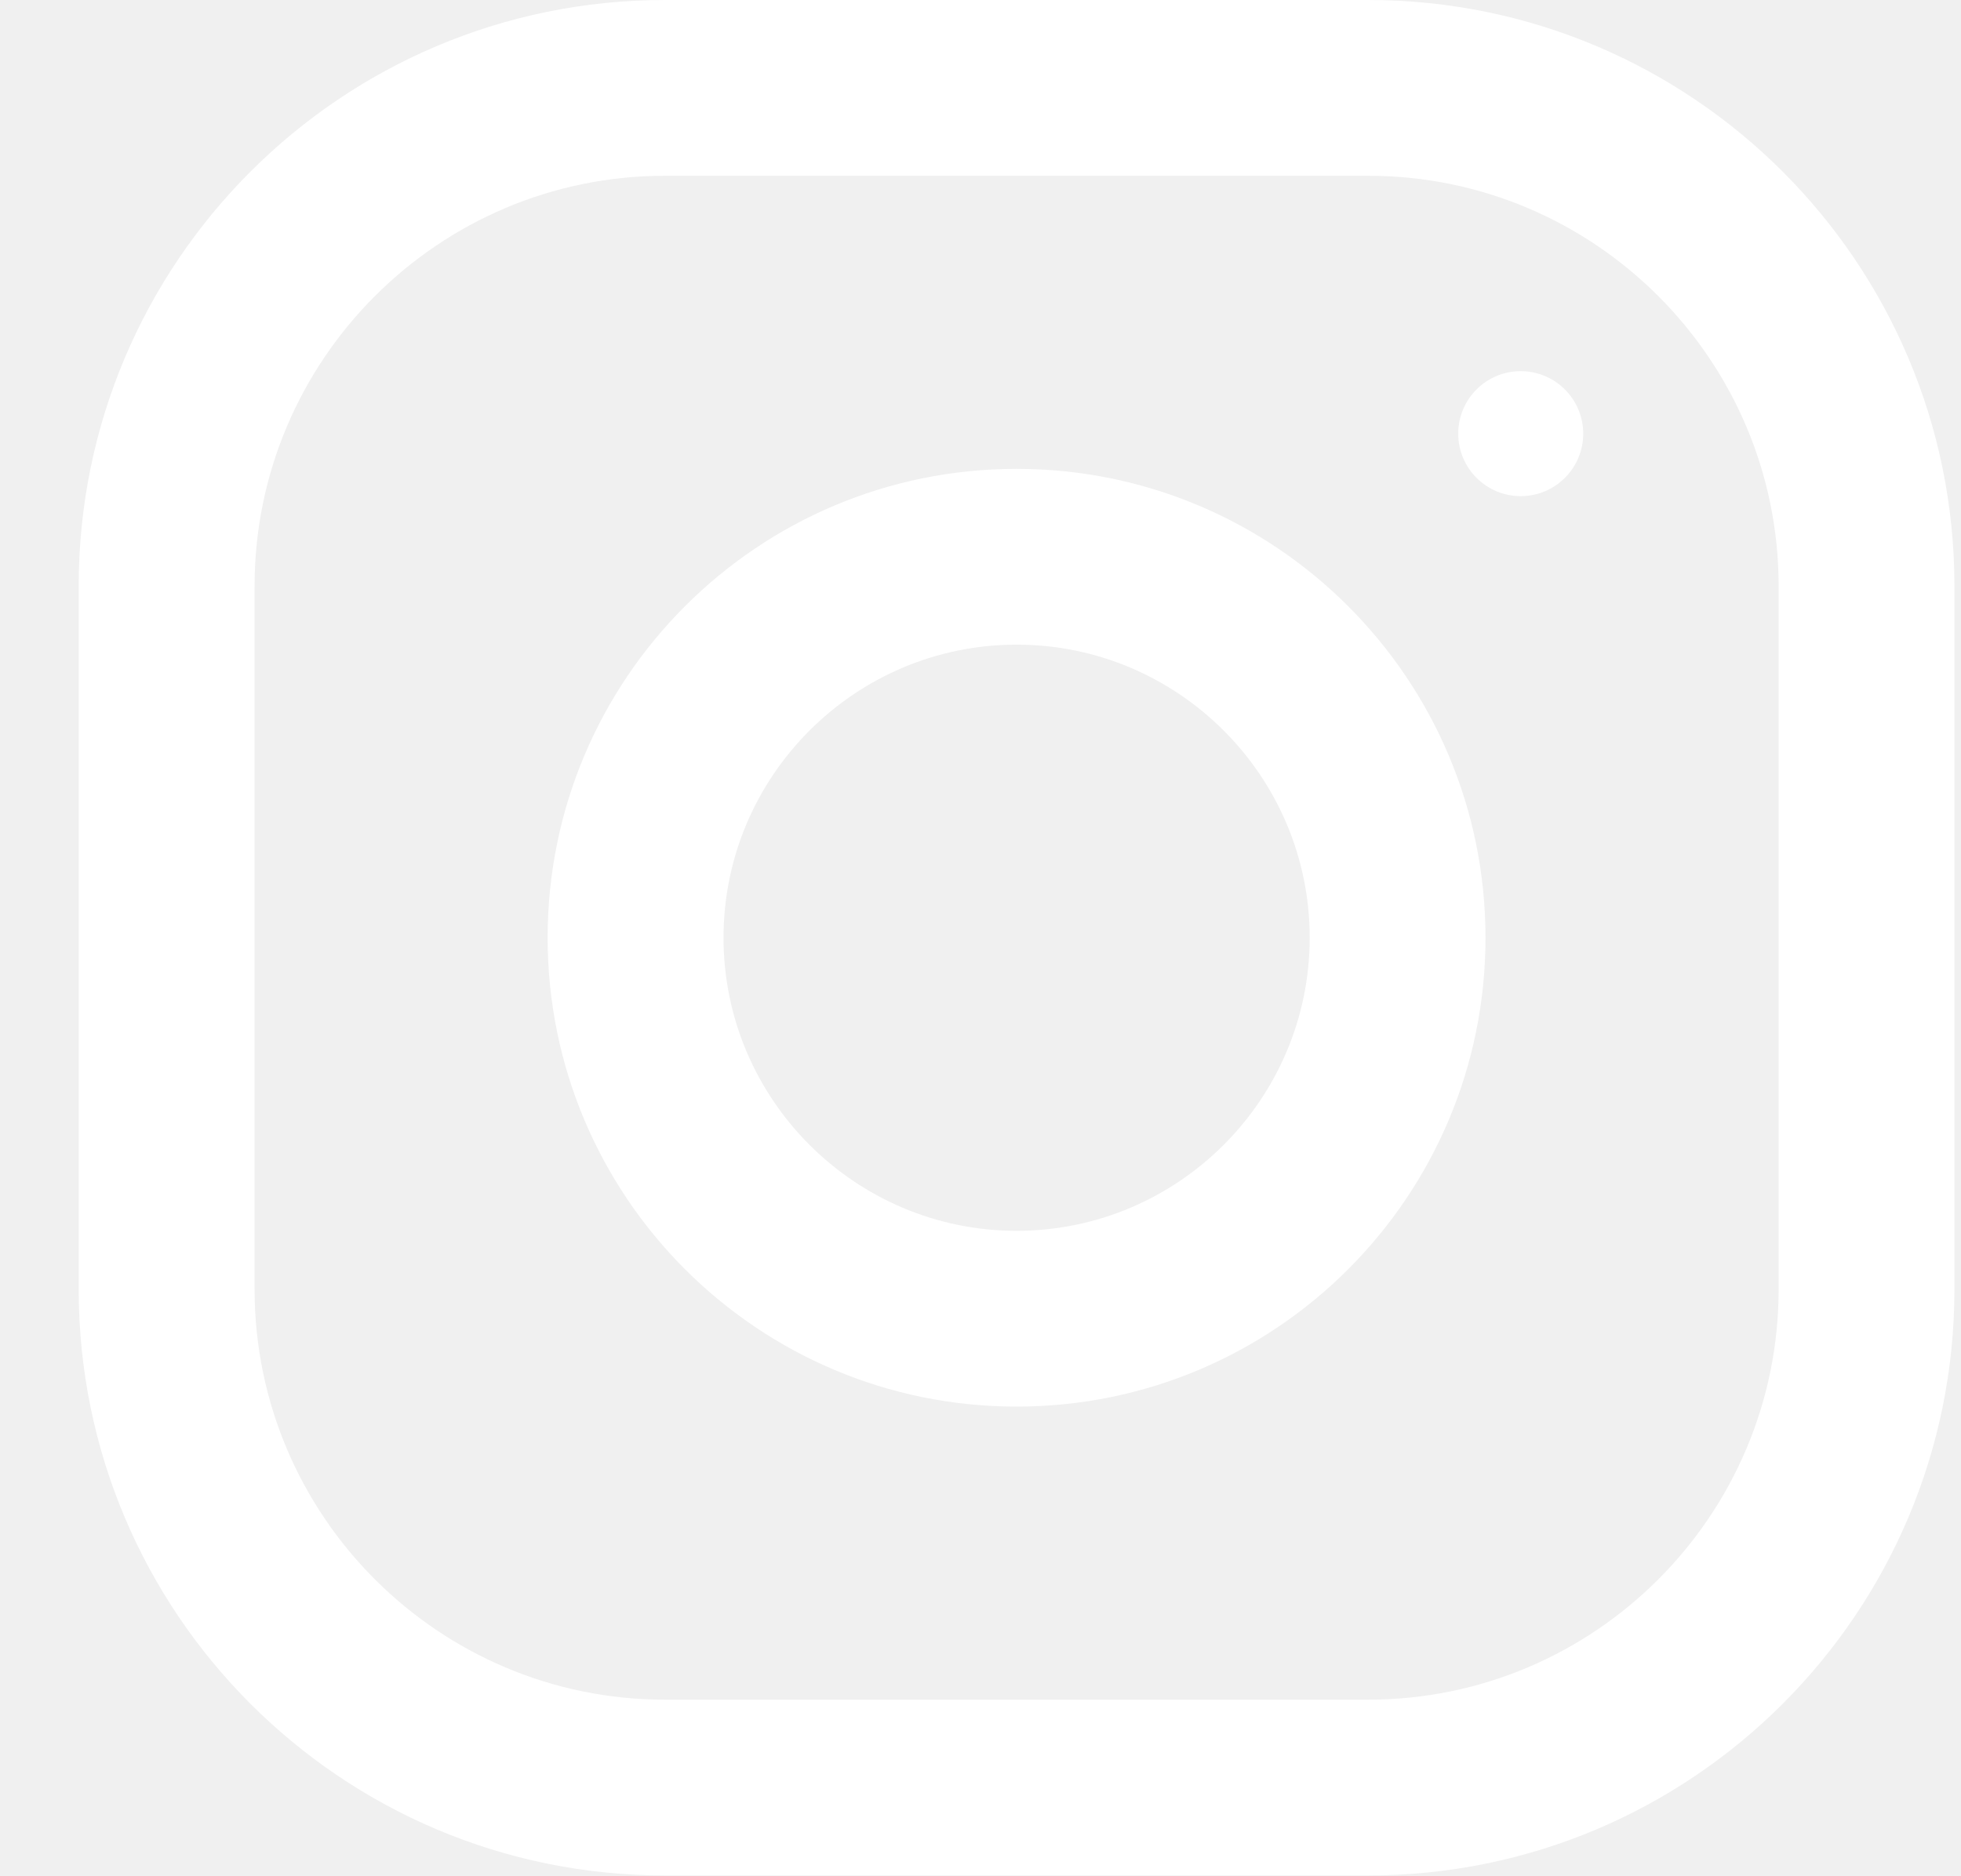
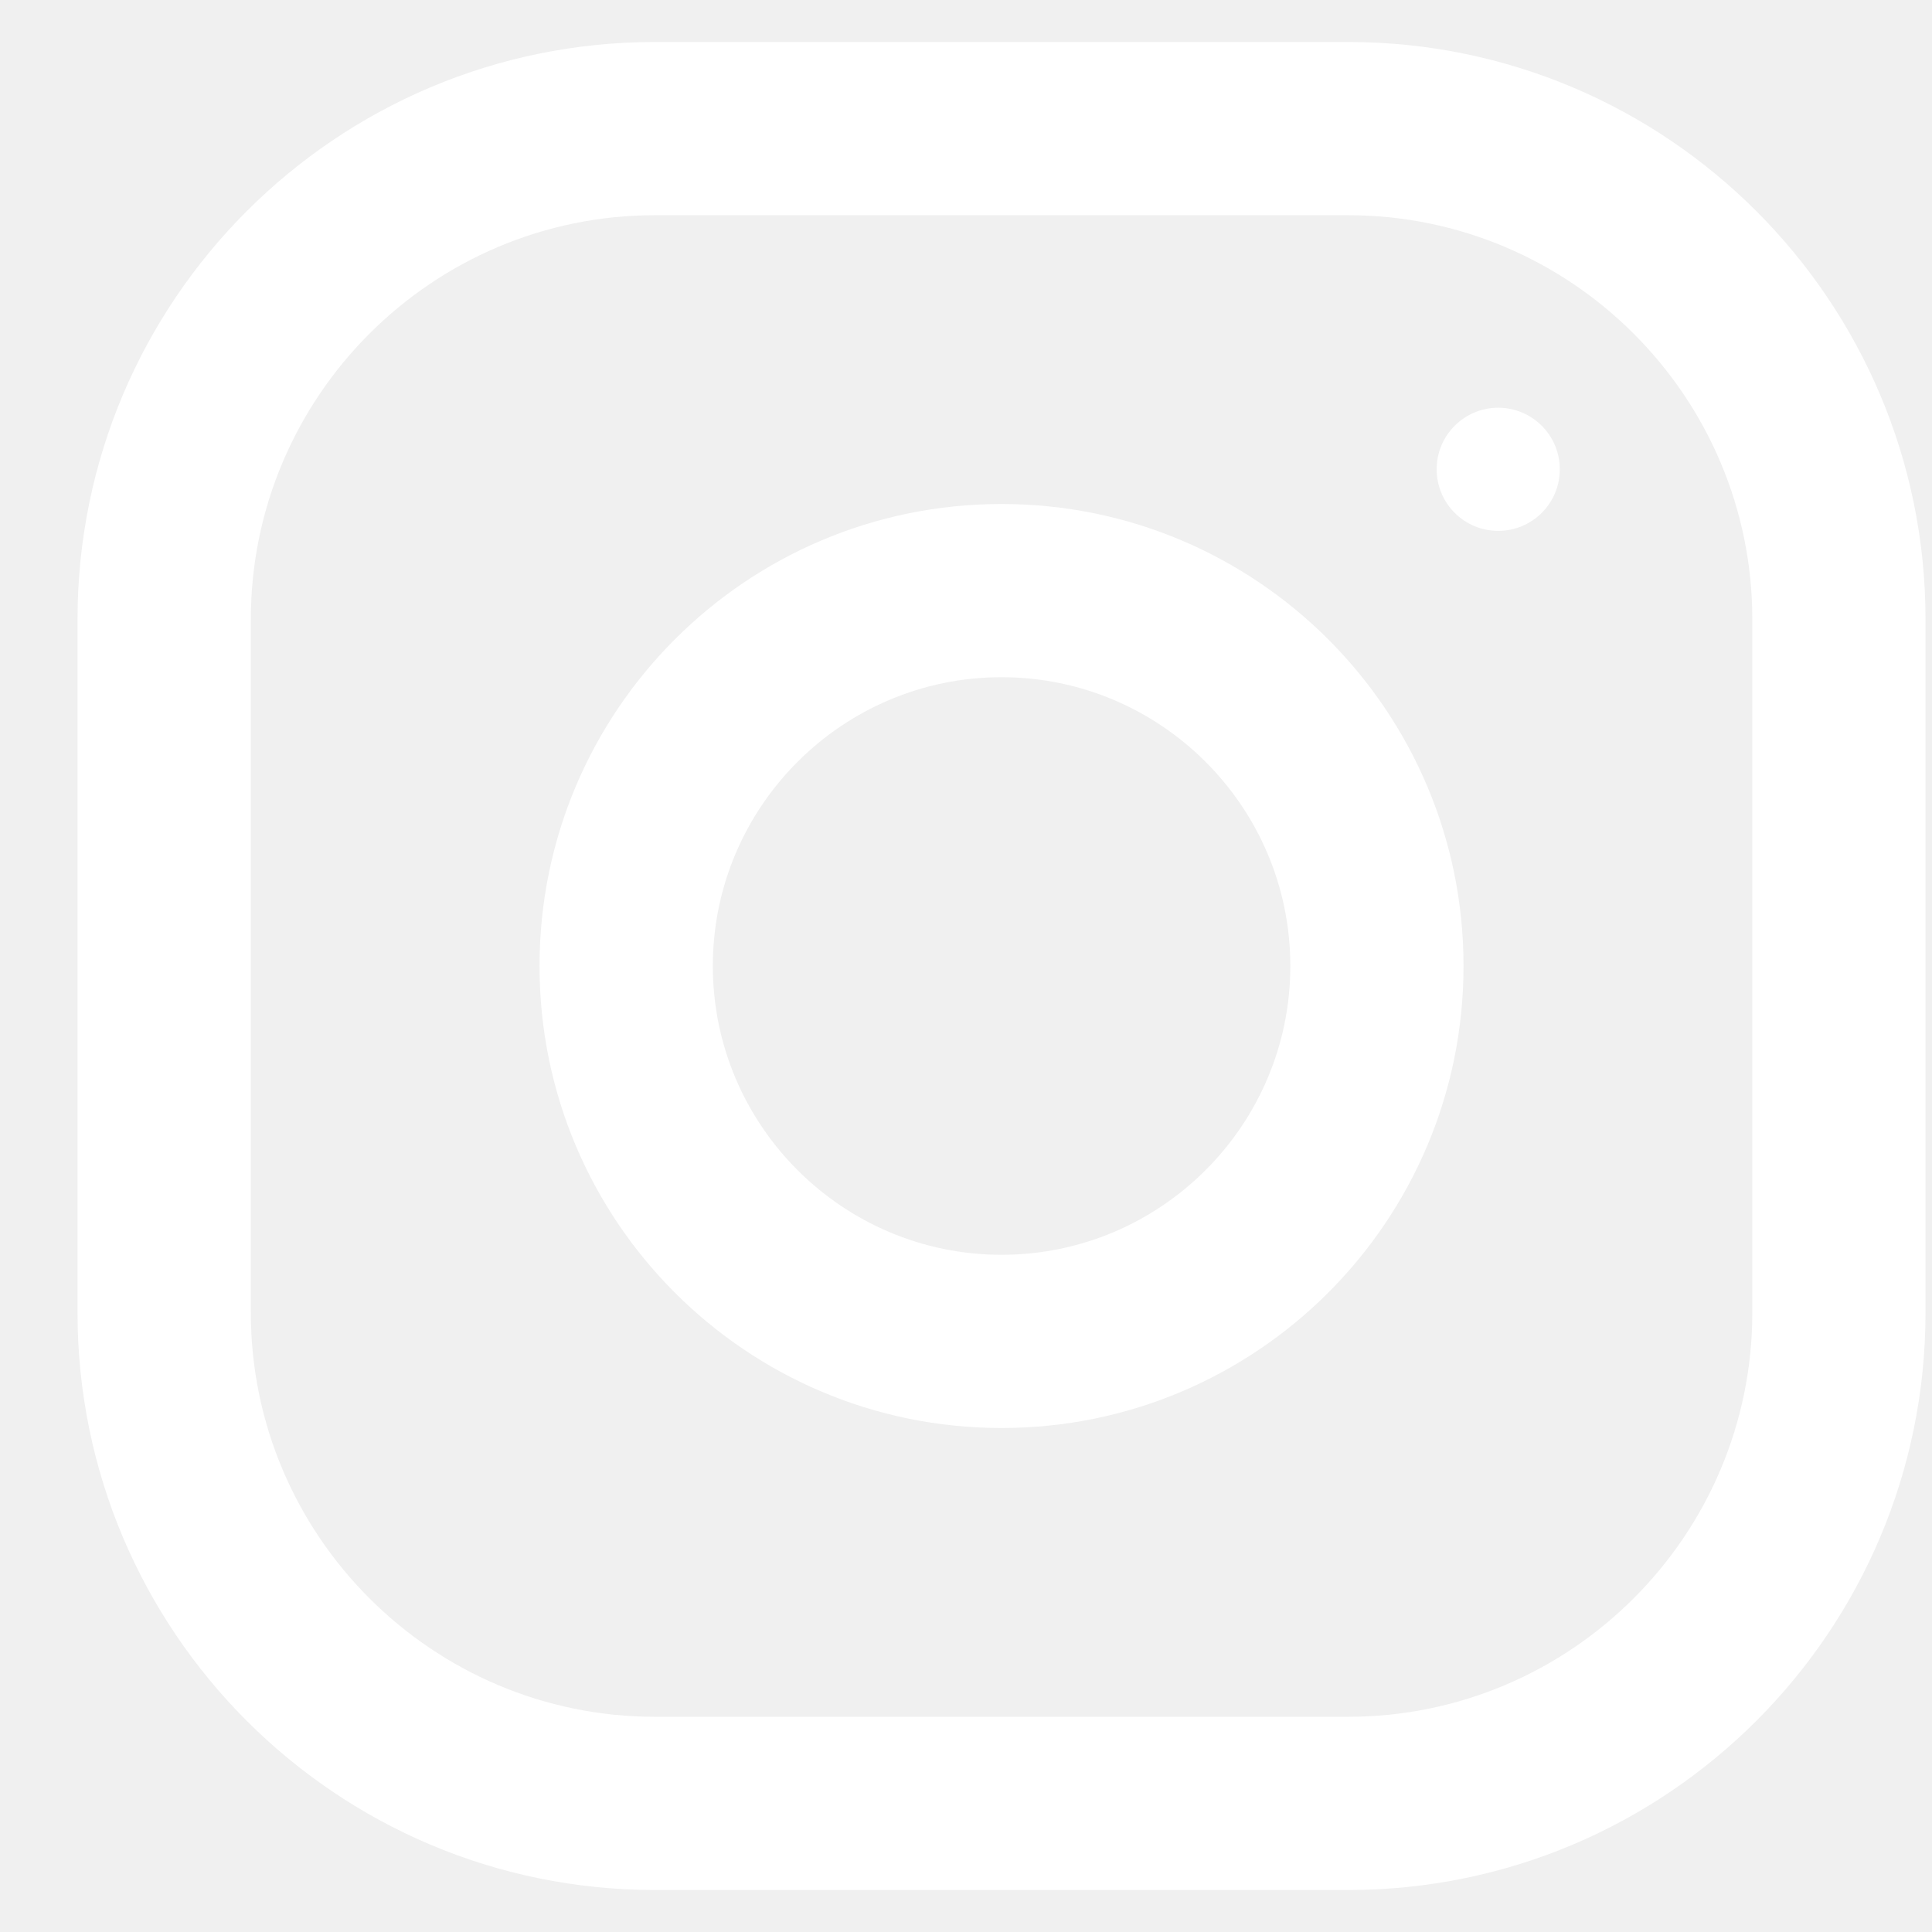
- <svg xmlns="http://www.w3.org/2000/svg" width="23" height="22" viewBox="0 0 23 22" fill="none">
+ <svg xmlns="http://www.w3.org/2000/svg" width="44px" height="44px" viewBox="0 0 23 22" fill="none">
  <path fill-rule="evenodd" clip-rule="evenodd" d="M7.798 0H16.048C19.845 0 22.923 3.079 22.923 6.875V15.125C22.923 18.921 19.845 22 16.048 22H7.798C4.002 22 0.923 18.921 0.923 15.125V6.875C0.923 3.079 4.002 0 7.798 0ZM16.048 19.938C18.702 19.938 20.861 17.779 20.861 15.125V6.875C20.861 4.221 18.702 2.062 16.048 2.062H7.798C5.145 2.062 2.986 4.221 2.986 6.875V15.125C2.986 17.779 5.145 19.938 7.798 19.938H16.048Z" fill="white" />
  <path fill-rule="evenodd" clip-rule="evenodd" d="M6.423 11C6.423 7.963 8.886 5.5 11.923 5.5C14.961 5.5 17.423 7.963 17.423 11C17.423 14.037 14.961 16.5 11.923 16.5C8.886 16.5 6.423 14.037 6.423 11ZM8.486 11C8.486 12.895 10.029 14.438 11.923 14.438C13.818 14.438 15.361 12.895 15.361 11C15.361 9.104 13.818 7.562 11.923 7.562C10.029 7.562 8.486 9.104 8.486 11Z" fill="white" />
  <circle cx="17.836" cy="5.087" r="0.733" fill="white" />
</svg>
